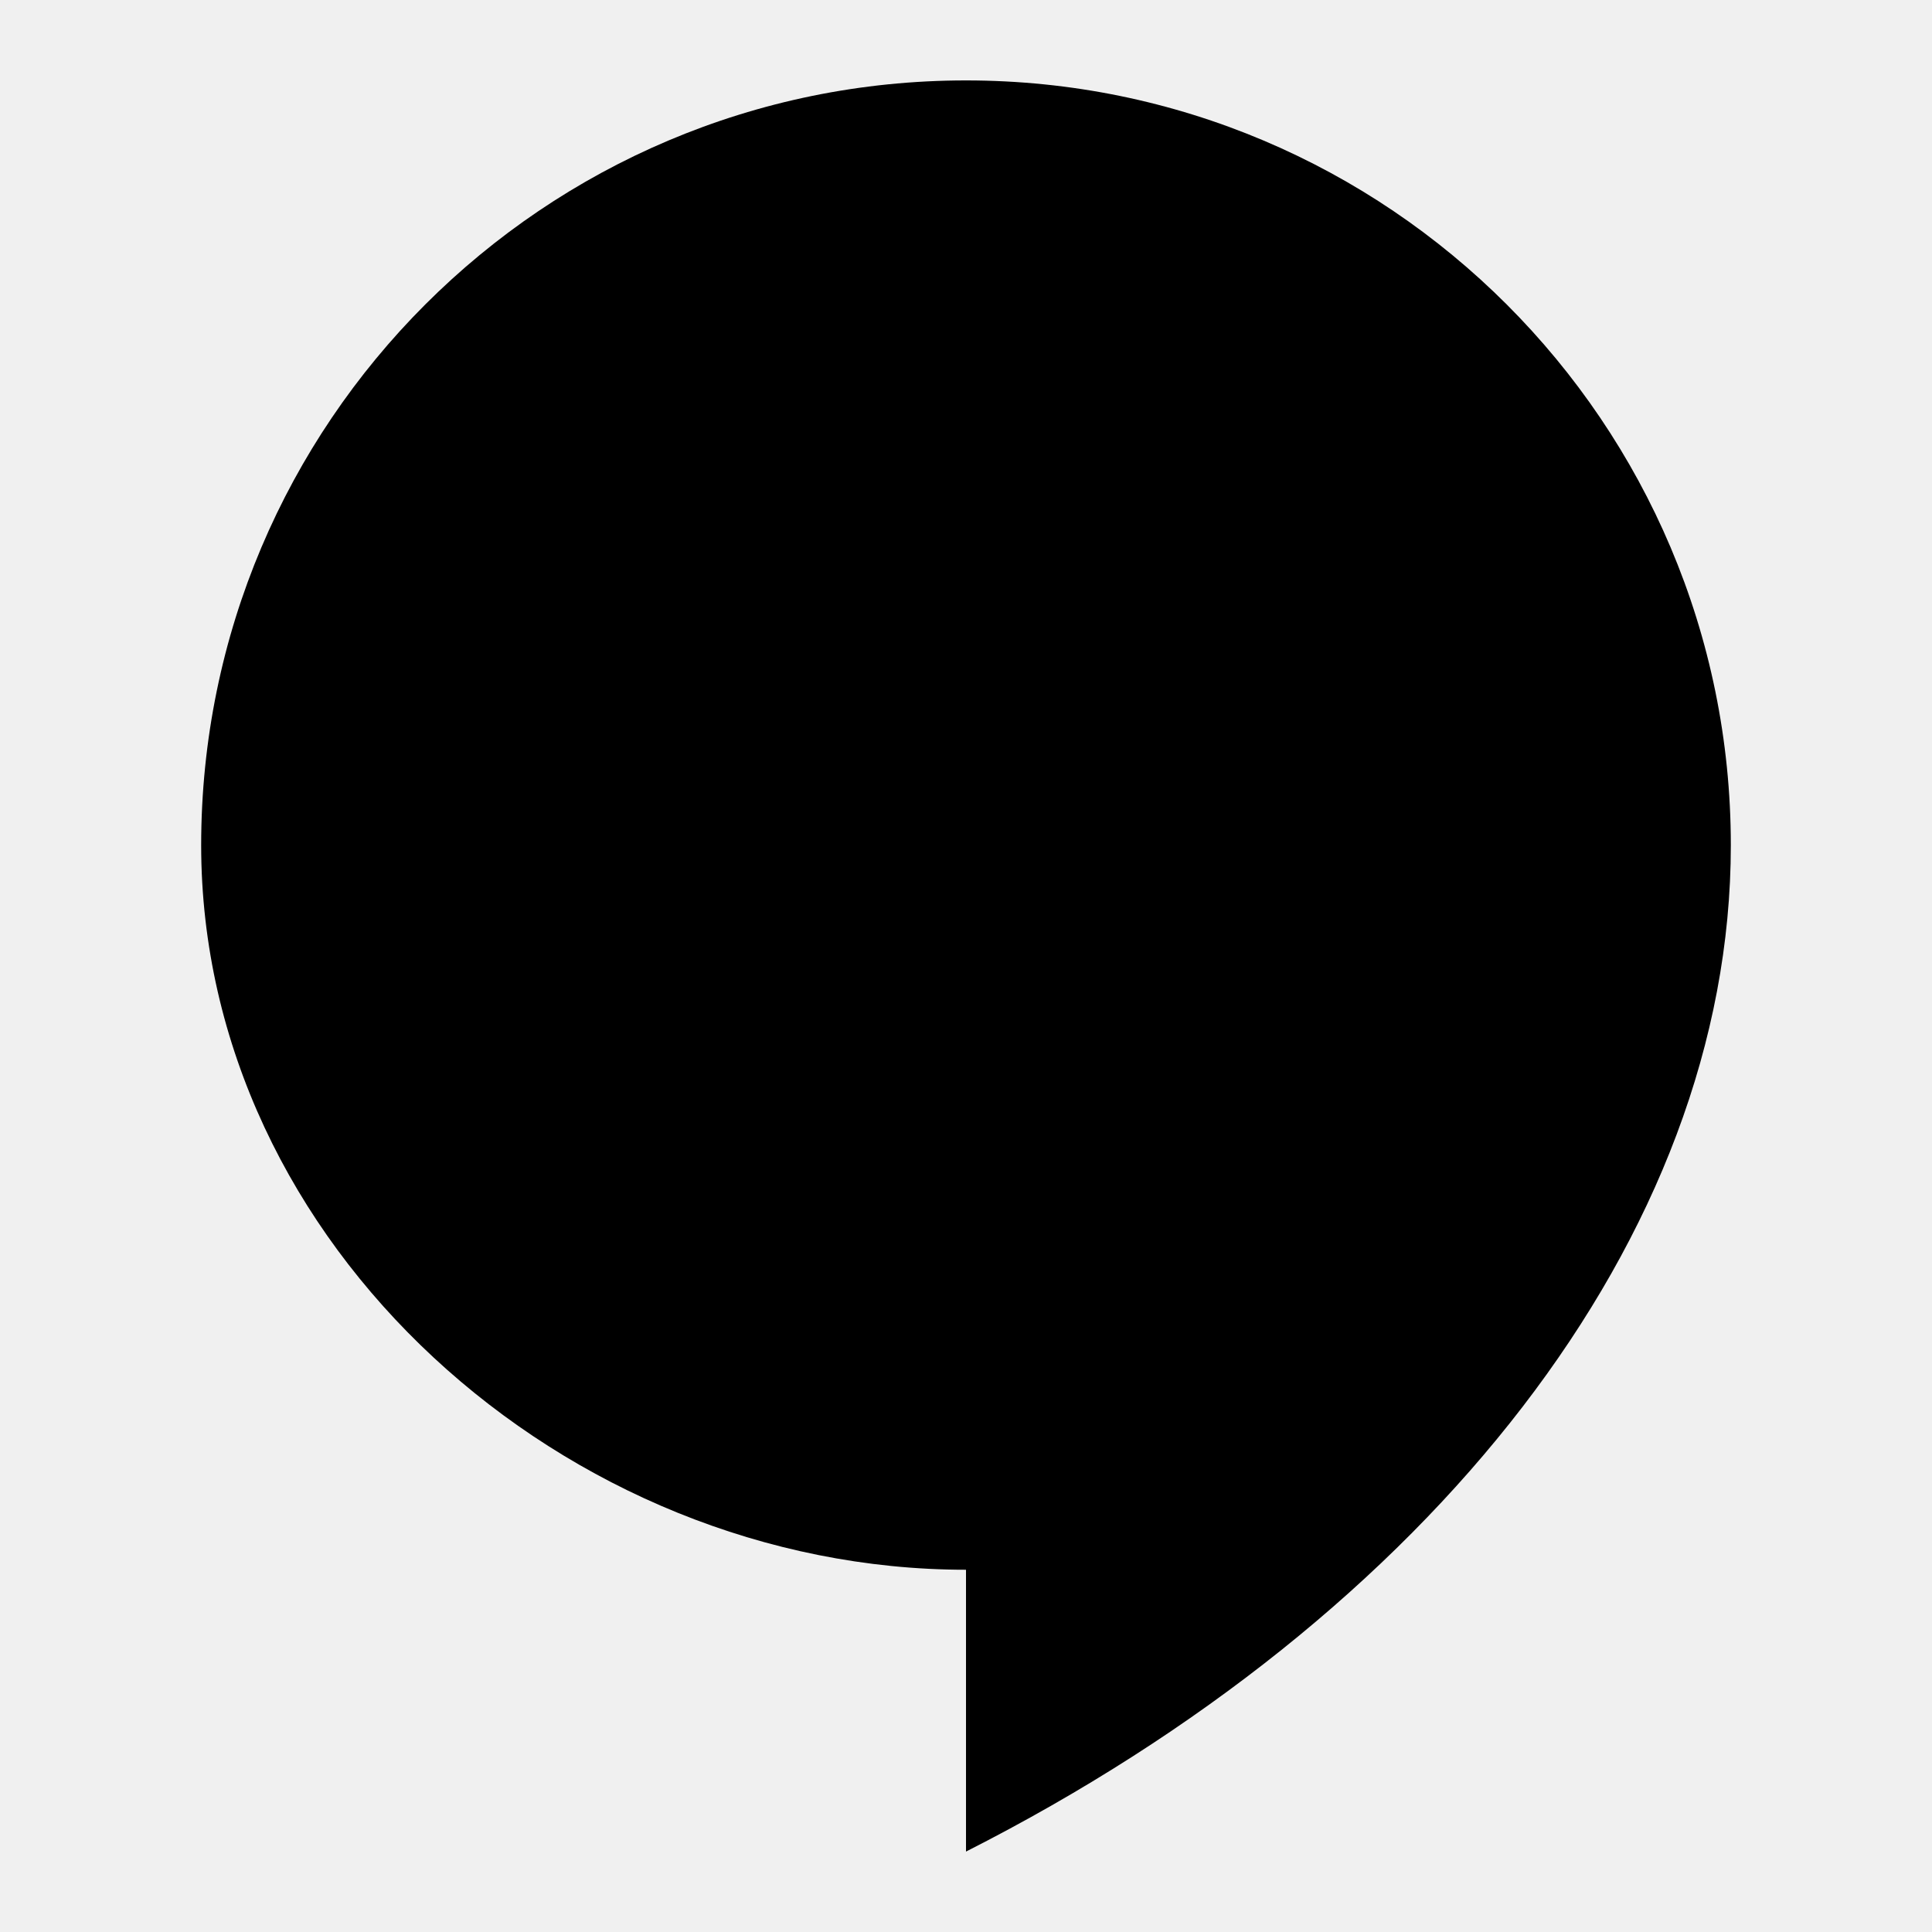
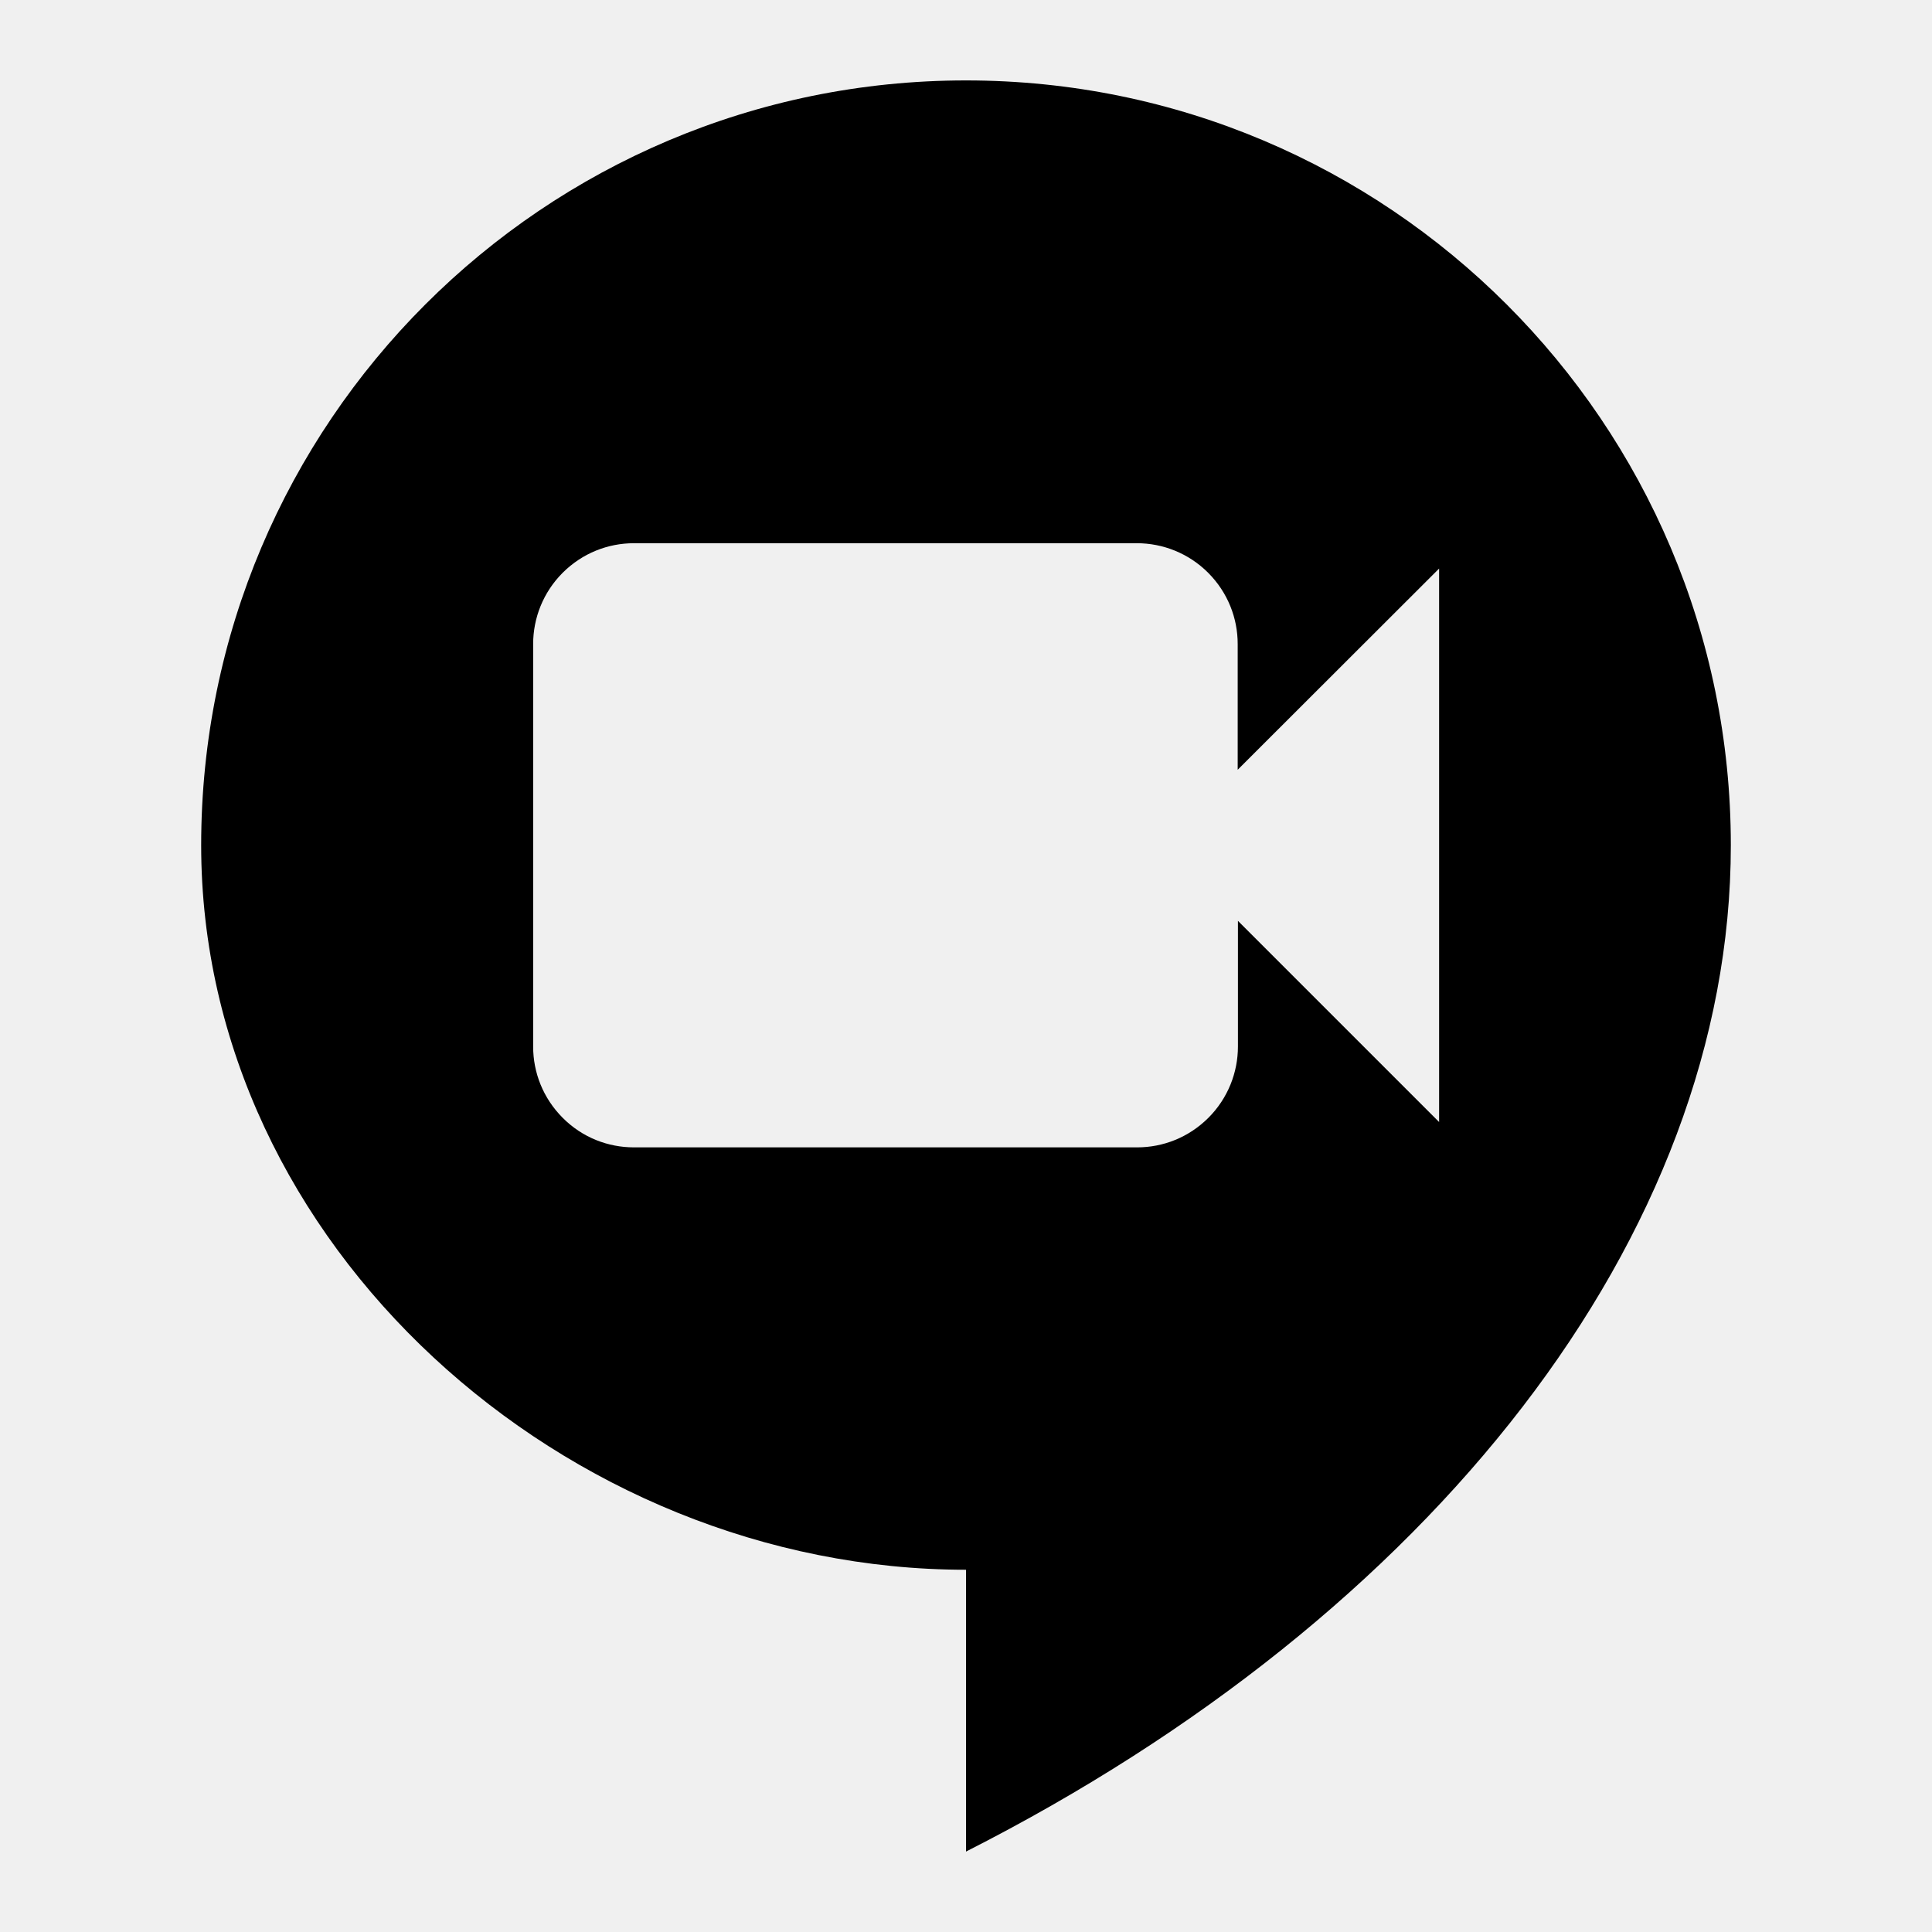
<svg xmlns="http://www.w3.org/2000/svg" viewBox="0 0 24 24">
-   <path fill="currentColor" d="M21.501 10.5c0-5.246-4.257-9.501-9.501-9.501S2.499 5.254 2.499 10.5c0 4.97 4.533 9 9.501 9v3.501c5.77-2.928 9.501-7.639 9.501-12.501z" />
+   <mask id="a">
+     <path fill="#fff" d="M21.501 10.5c0-5.246-4.257-9.501-9.501-9.501S2.499 5.254 2.499 10.5c0 4.97 4.533 9 9.501 9v3.501c5.77-2.928 9.501-7.639 9.501-12.501z" />
+     <path fill="#000" d="M15.375 9.562v-1.562c0-0.321-0.122-0.639-0.367-0.885-0.243-0.243-0.564-0.367-0.885-0.367H7.875c-0.321 0-0.639 0.122-0.885 0.367-0.243 0.243-0.367 0.564-0.367 0.885v5.001c0 0.321 0.122 0.639 0.367 0.885s0.564 0.367 0.885 0.367H14.126c0.321 0 0.639-0.122 0.885-0.367 0.243-0.243 0.367-0.564 0.367-0.885v-1.562l2.499 2.499V7.063L15.375 9.562z" />
+   </mask>
+   <rect width="24" height="24" fill="currentColor" mask="url(#a)" />
</svg>
